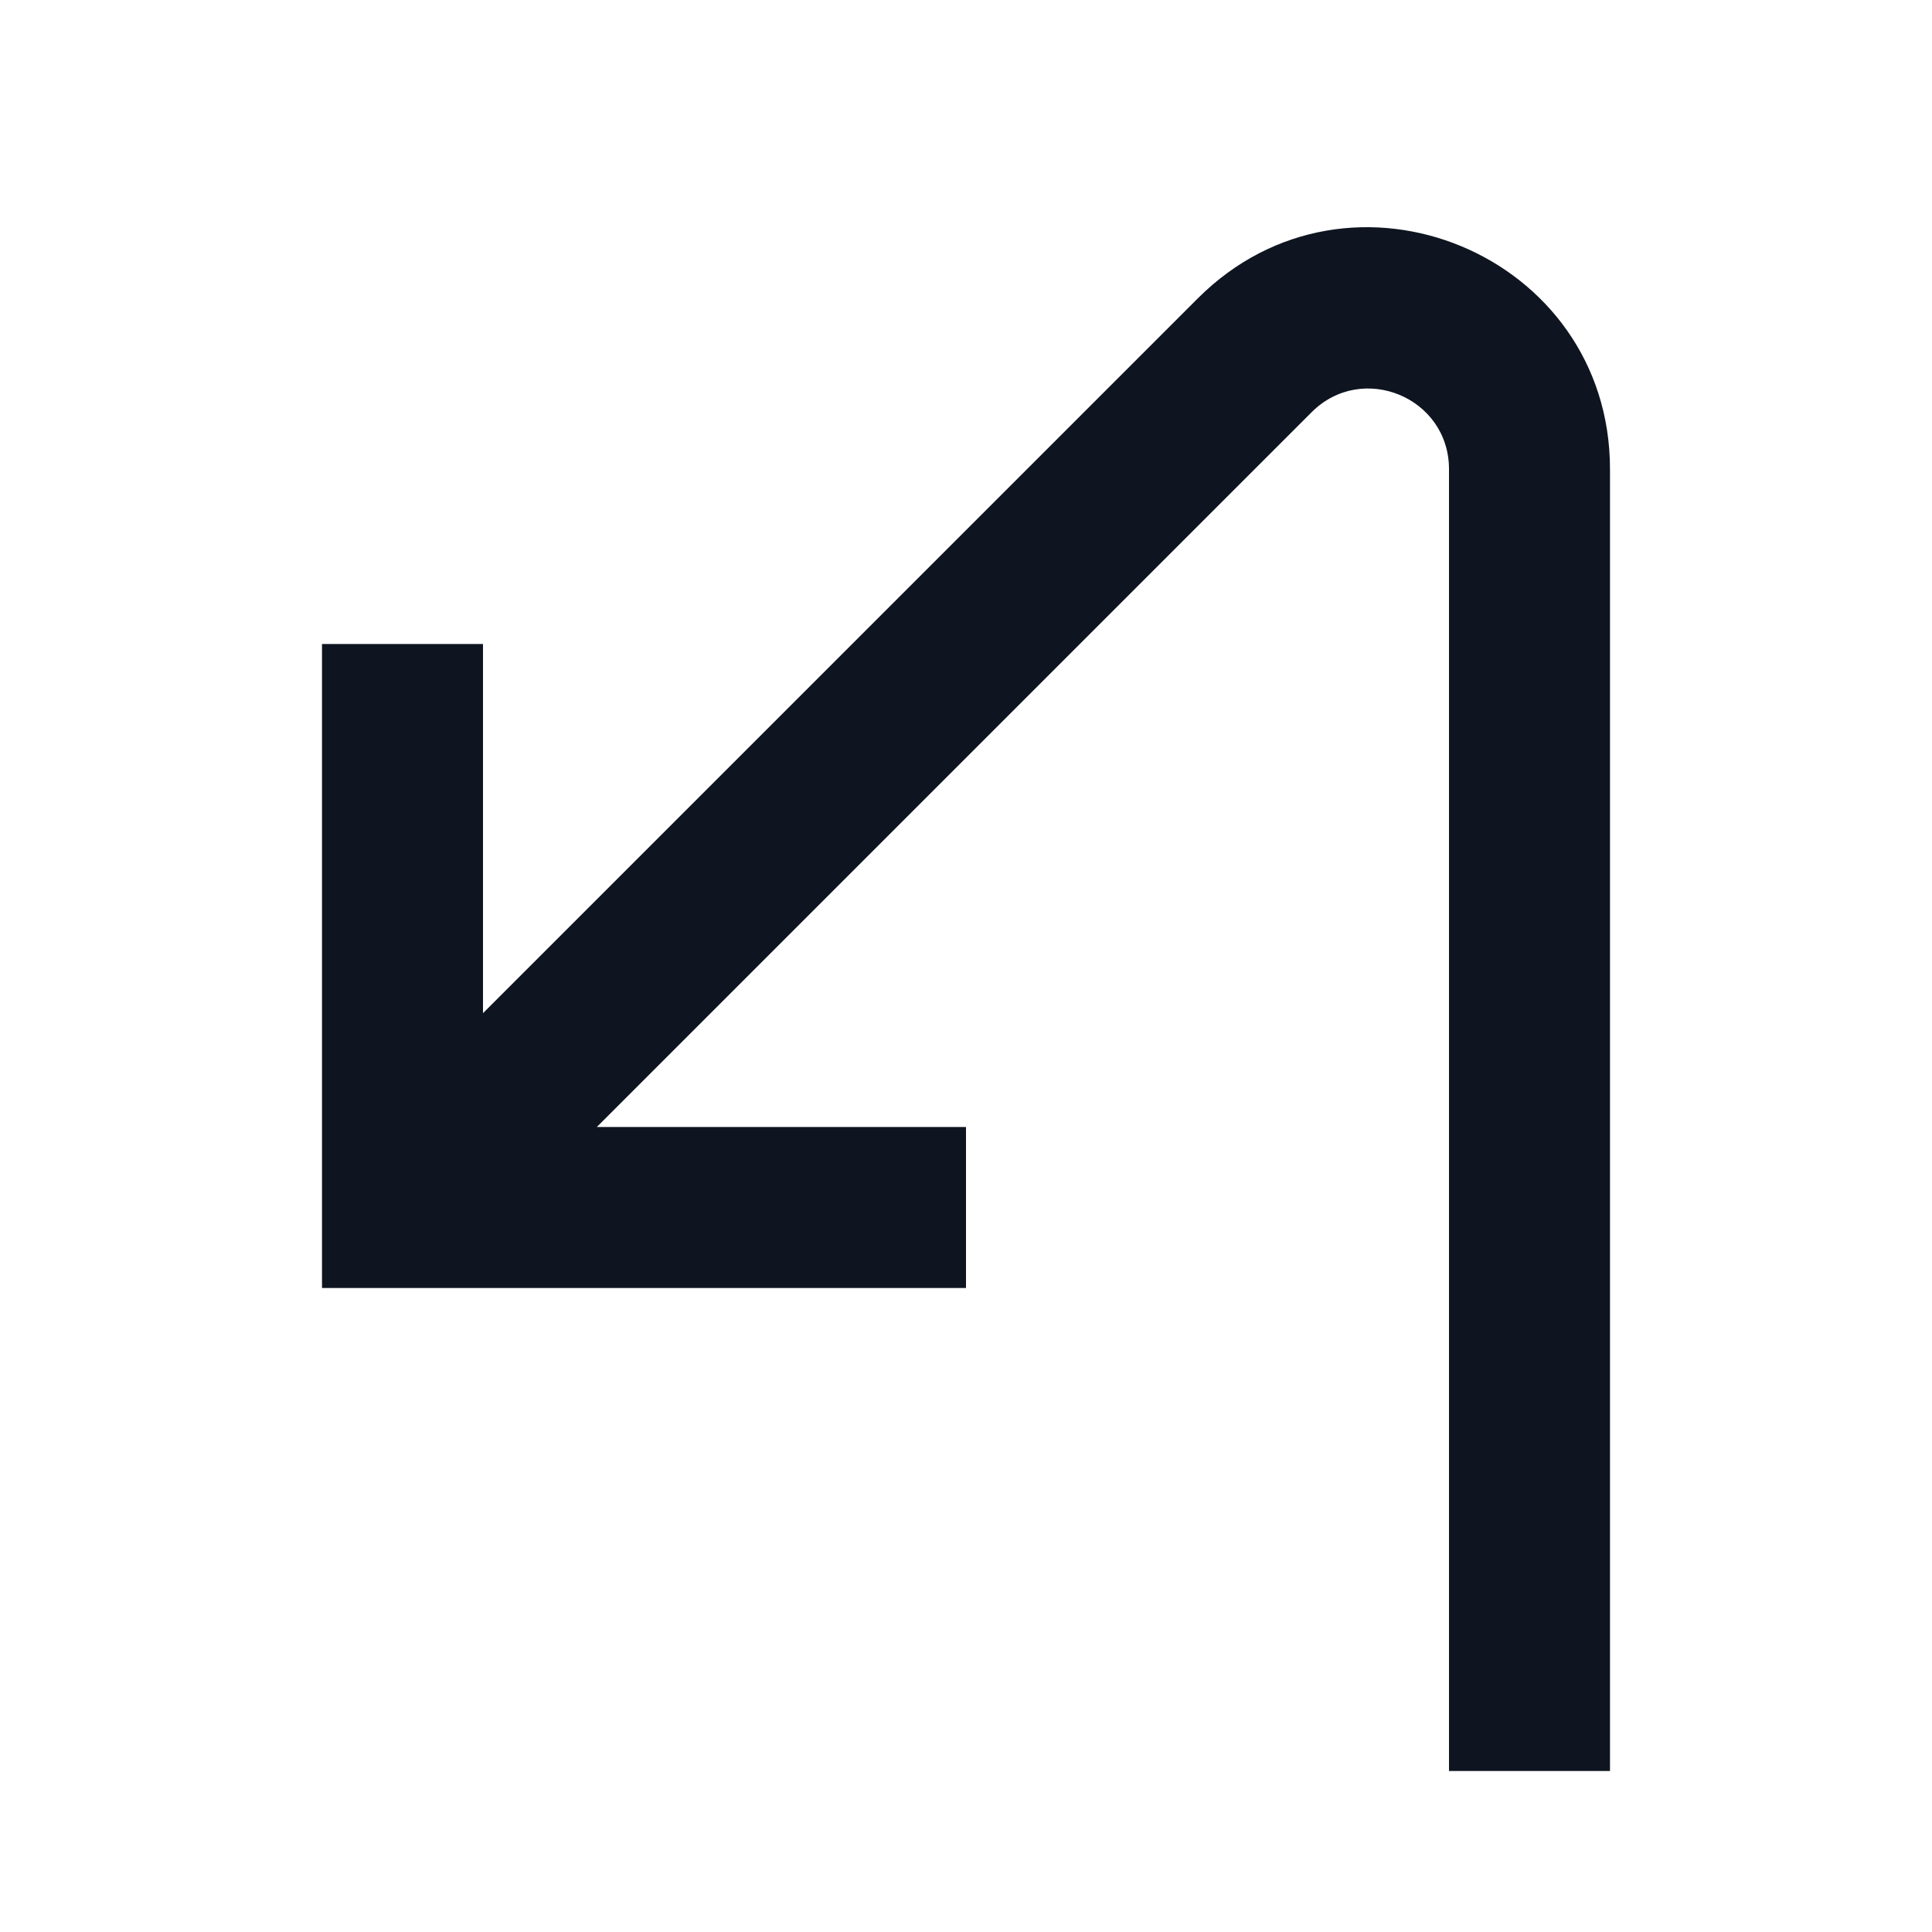
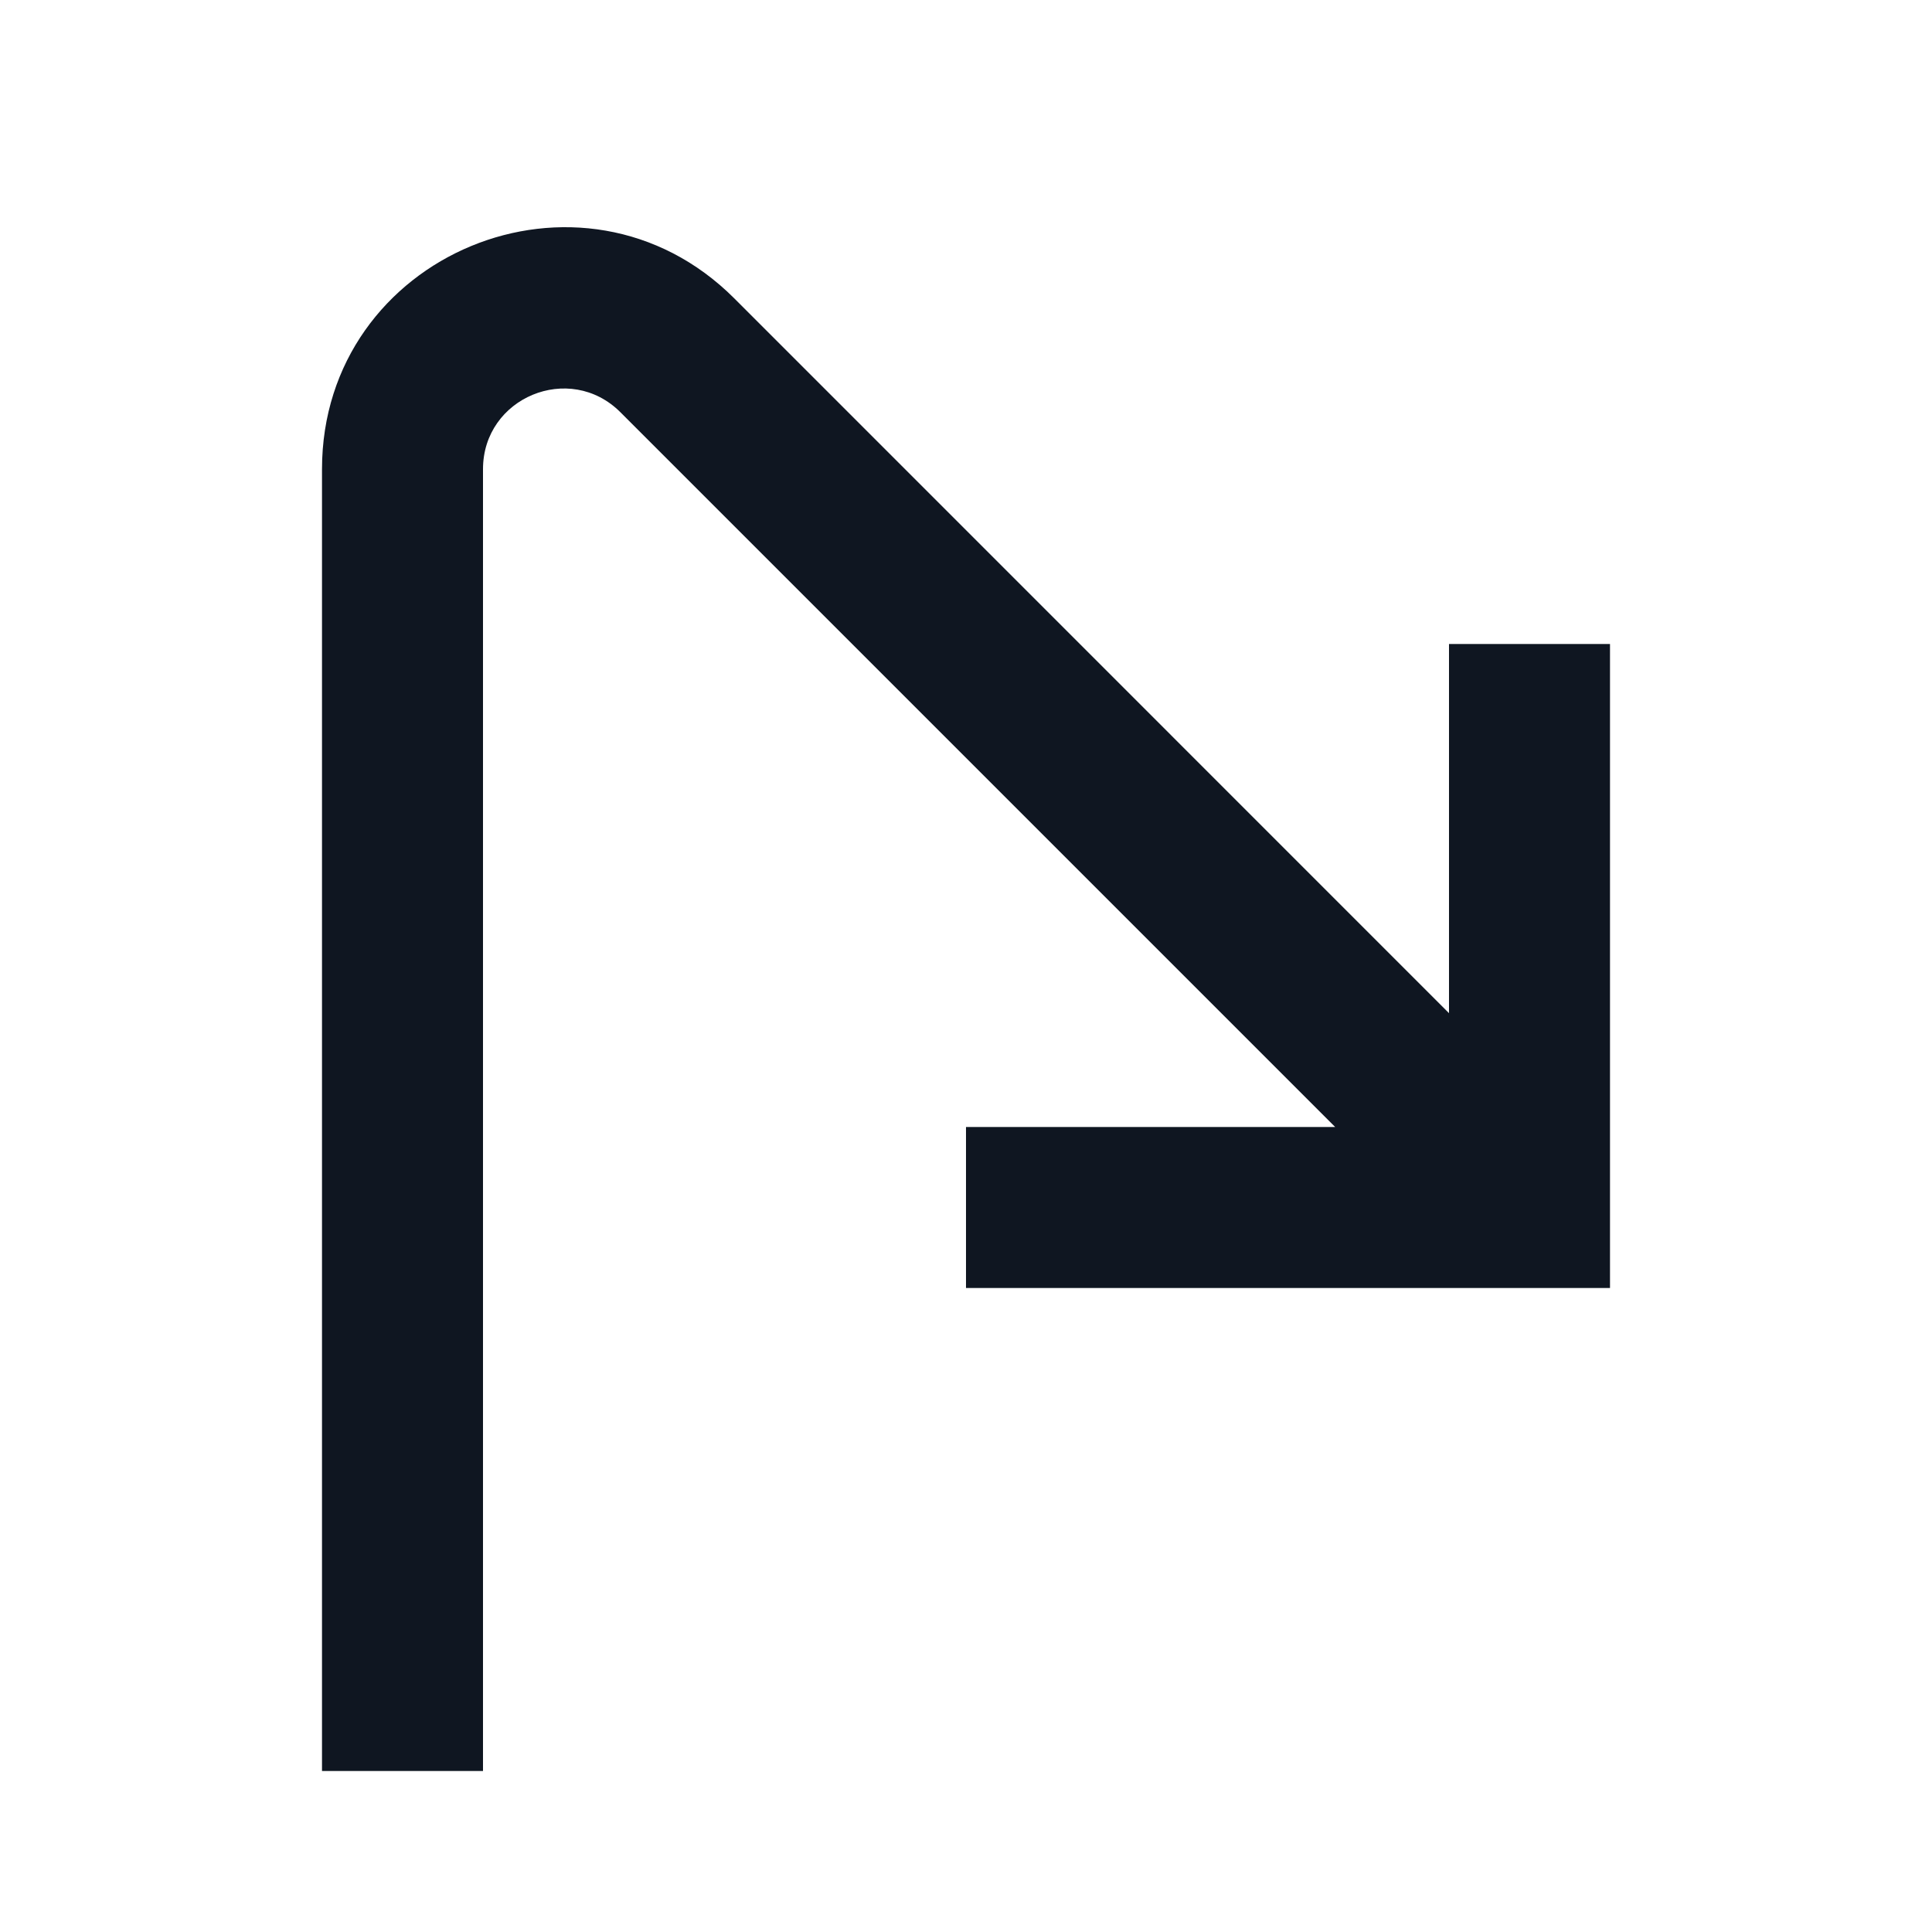
<svg xmlns="http://www.w3.org/2000/svg" width="24" height="24" viewBox="0 0 24 24" fill="none">
-   <path d="M20 5.828C20 3.156 16.768 1.817 14.879 3.707L6 12.586V8H4V16H12V14H7.414L16.293 5.121C16.923 4.491 18 4.937 18 5.828L18 22L20 22L20 5.828Z" fill="#0E1520" />
+   <path d="M4 5.828C4 3.156 7.232 1.817 9.122 3.707L18 12.586V8H20V16H12V14H16.586L7.707 5.121C7.077 4.491 6 4.937 6 5.828L6 22L4 22L4 5.828Z" fill="#0F1621" />
</svg>
